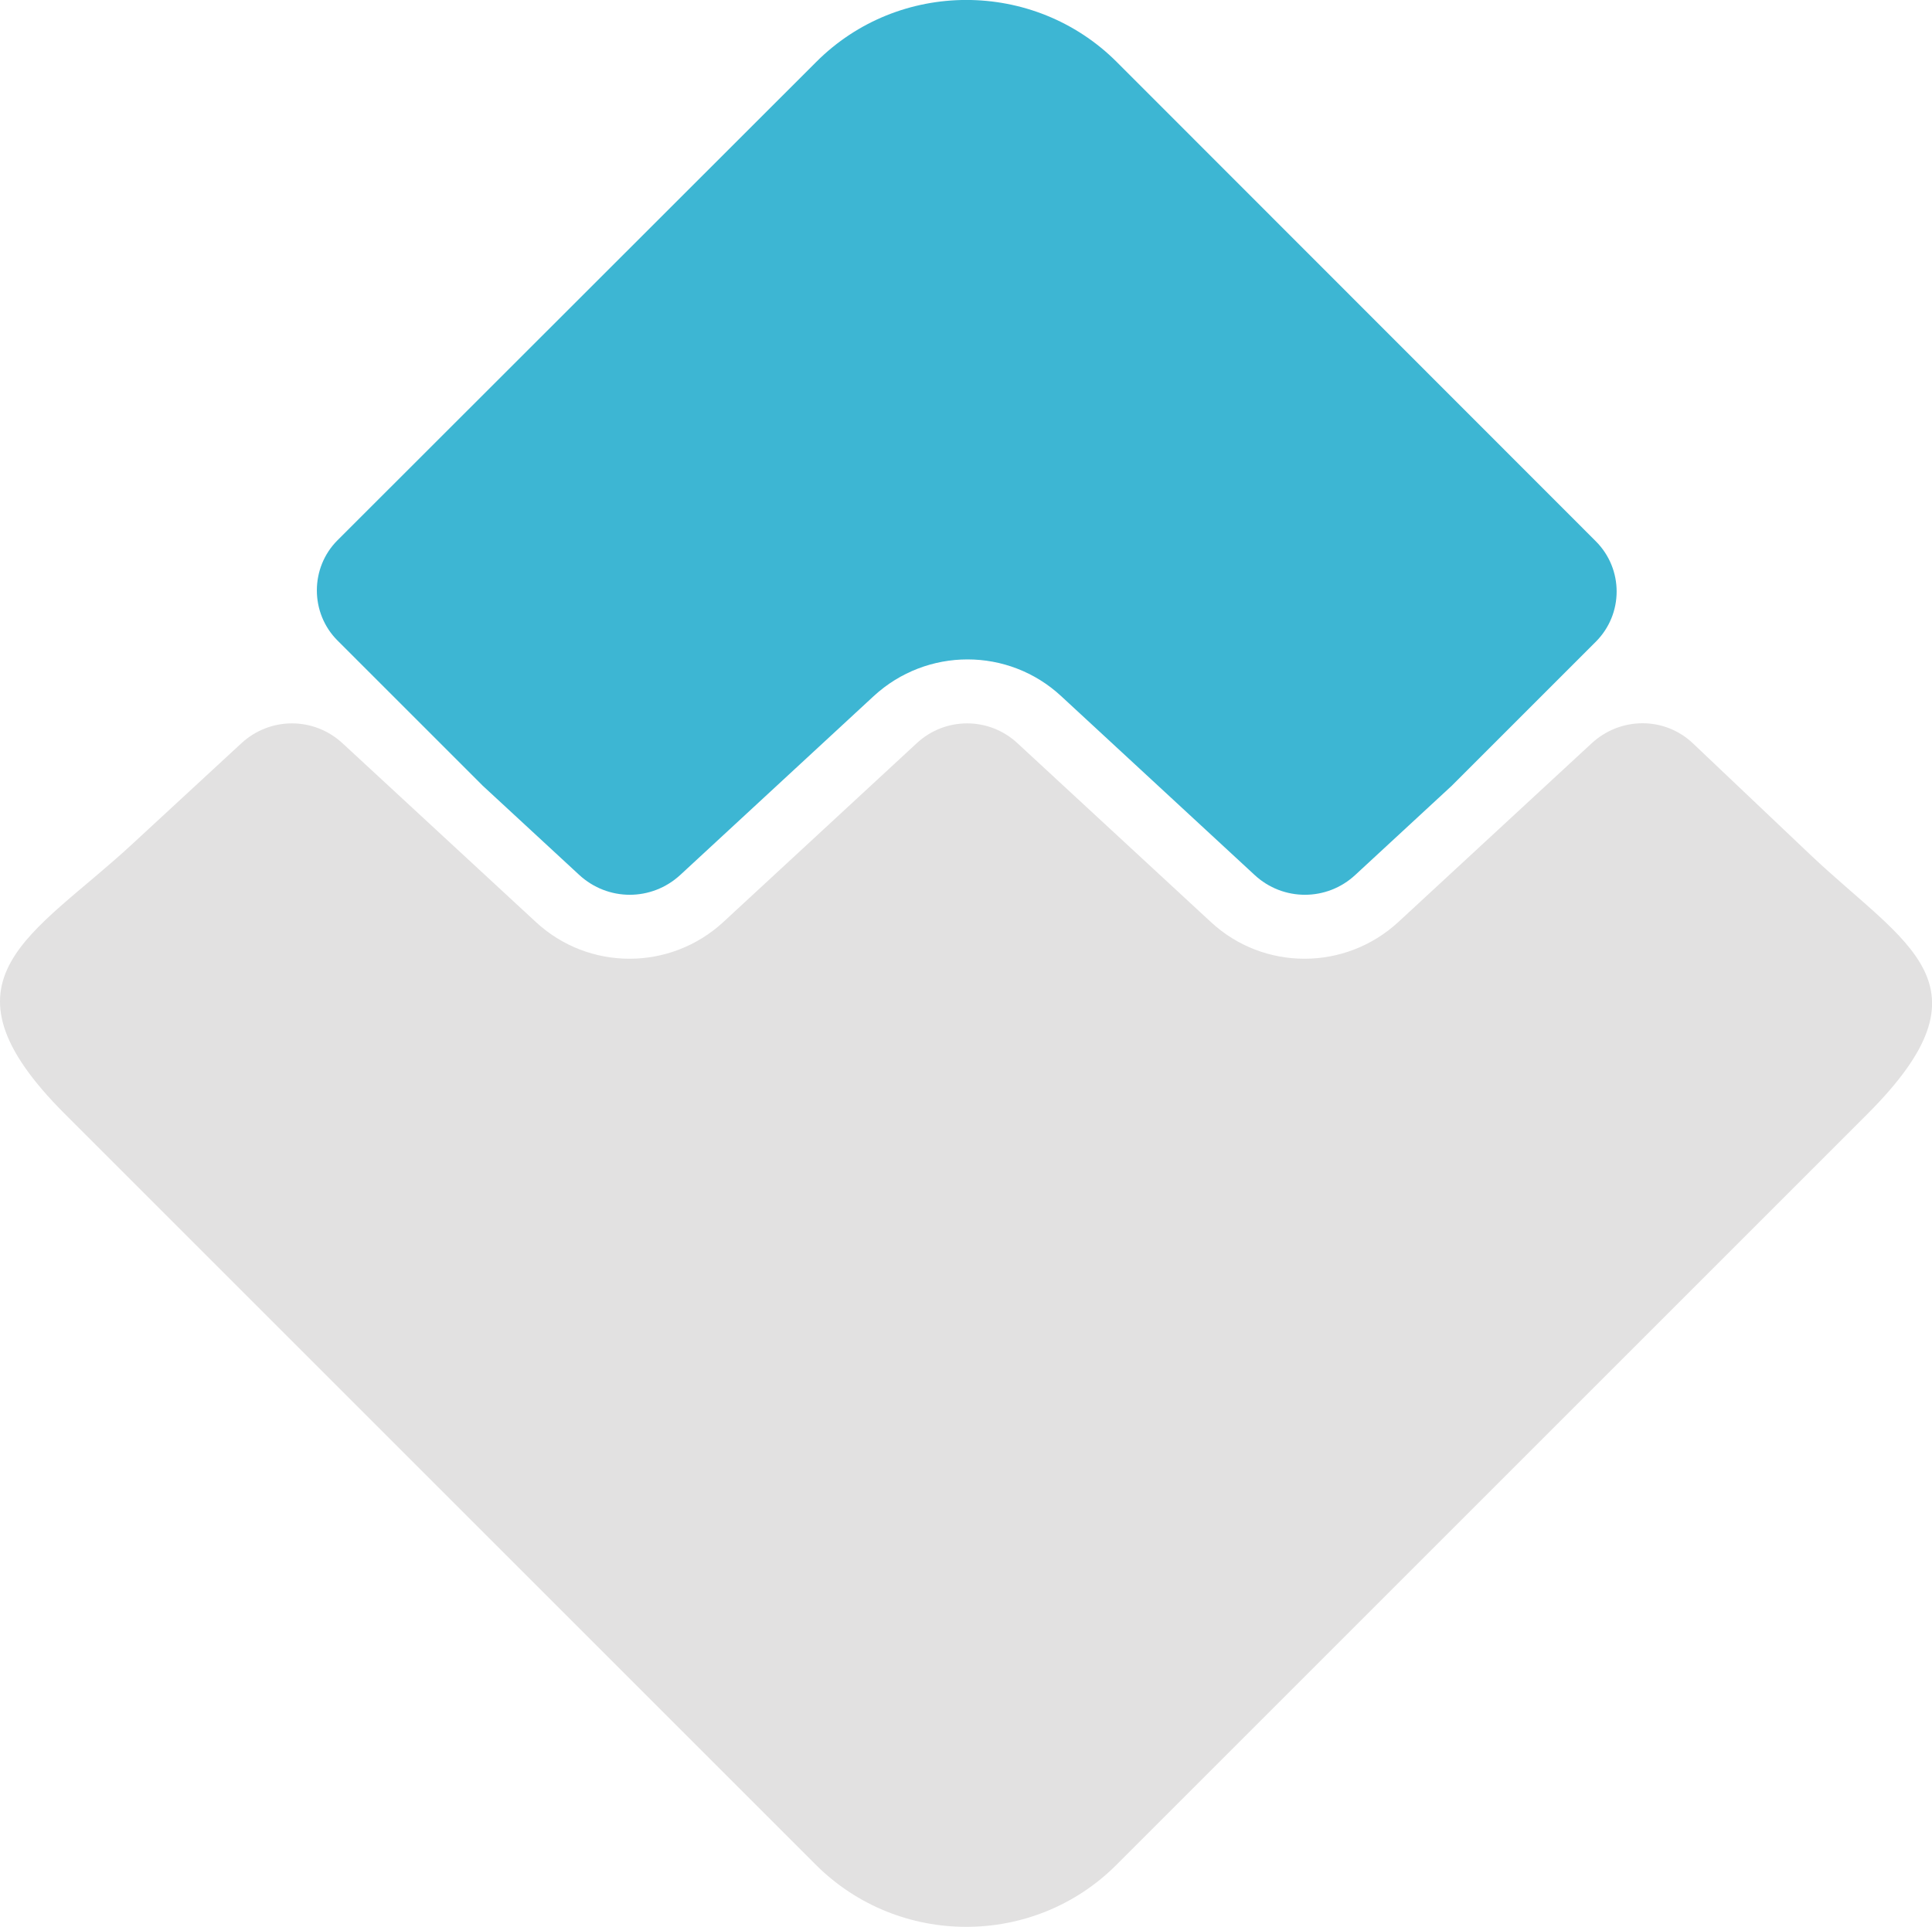
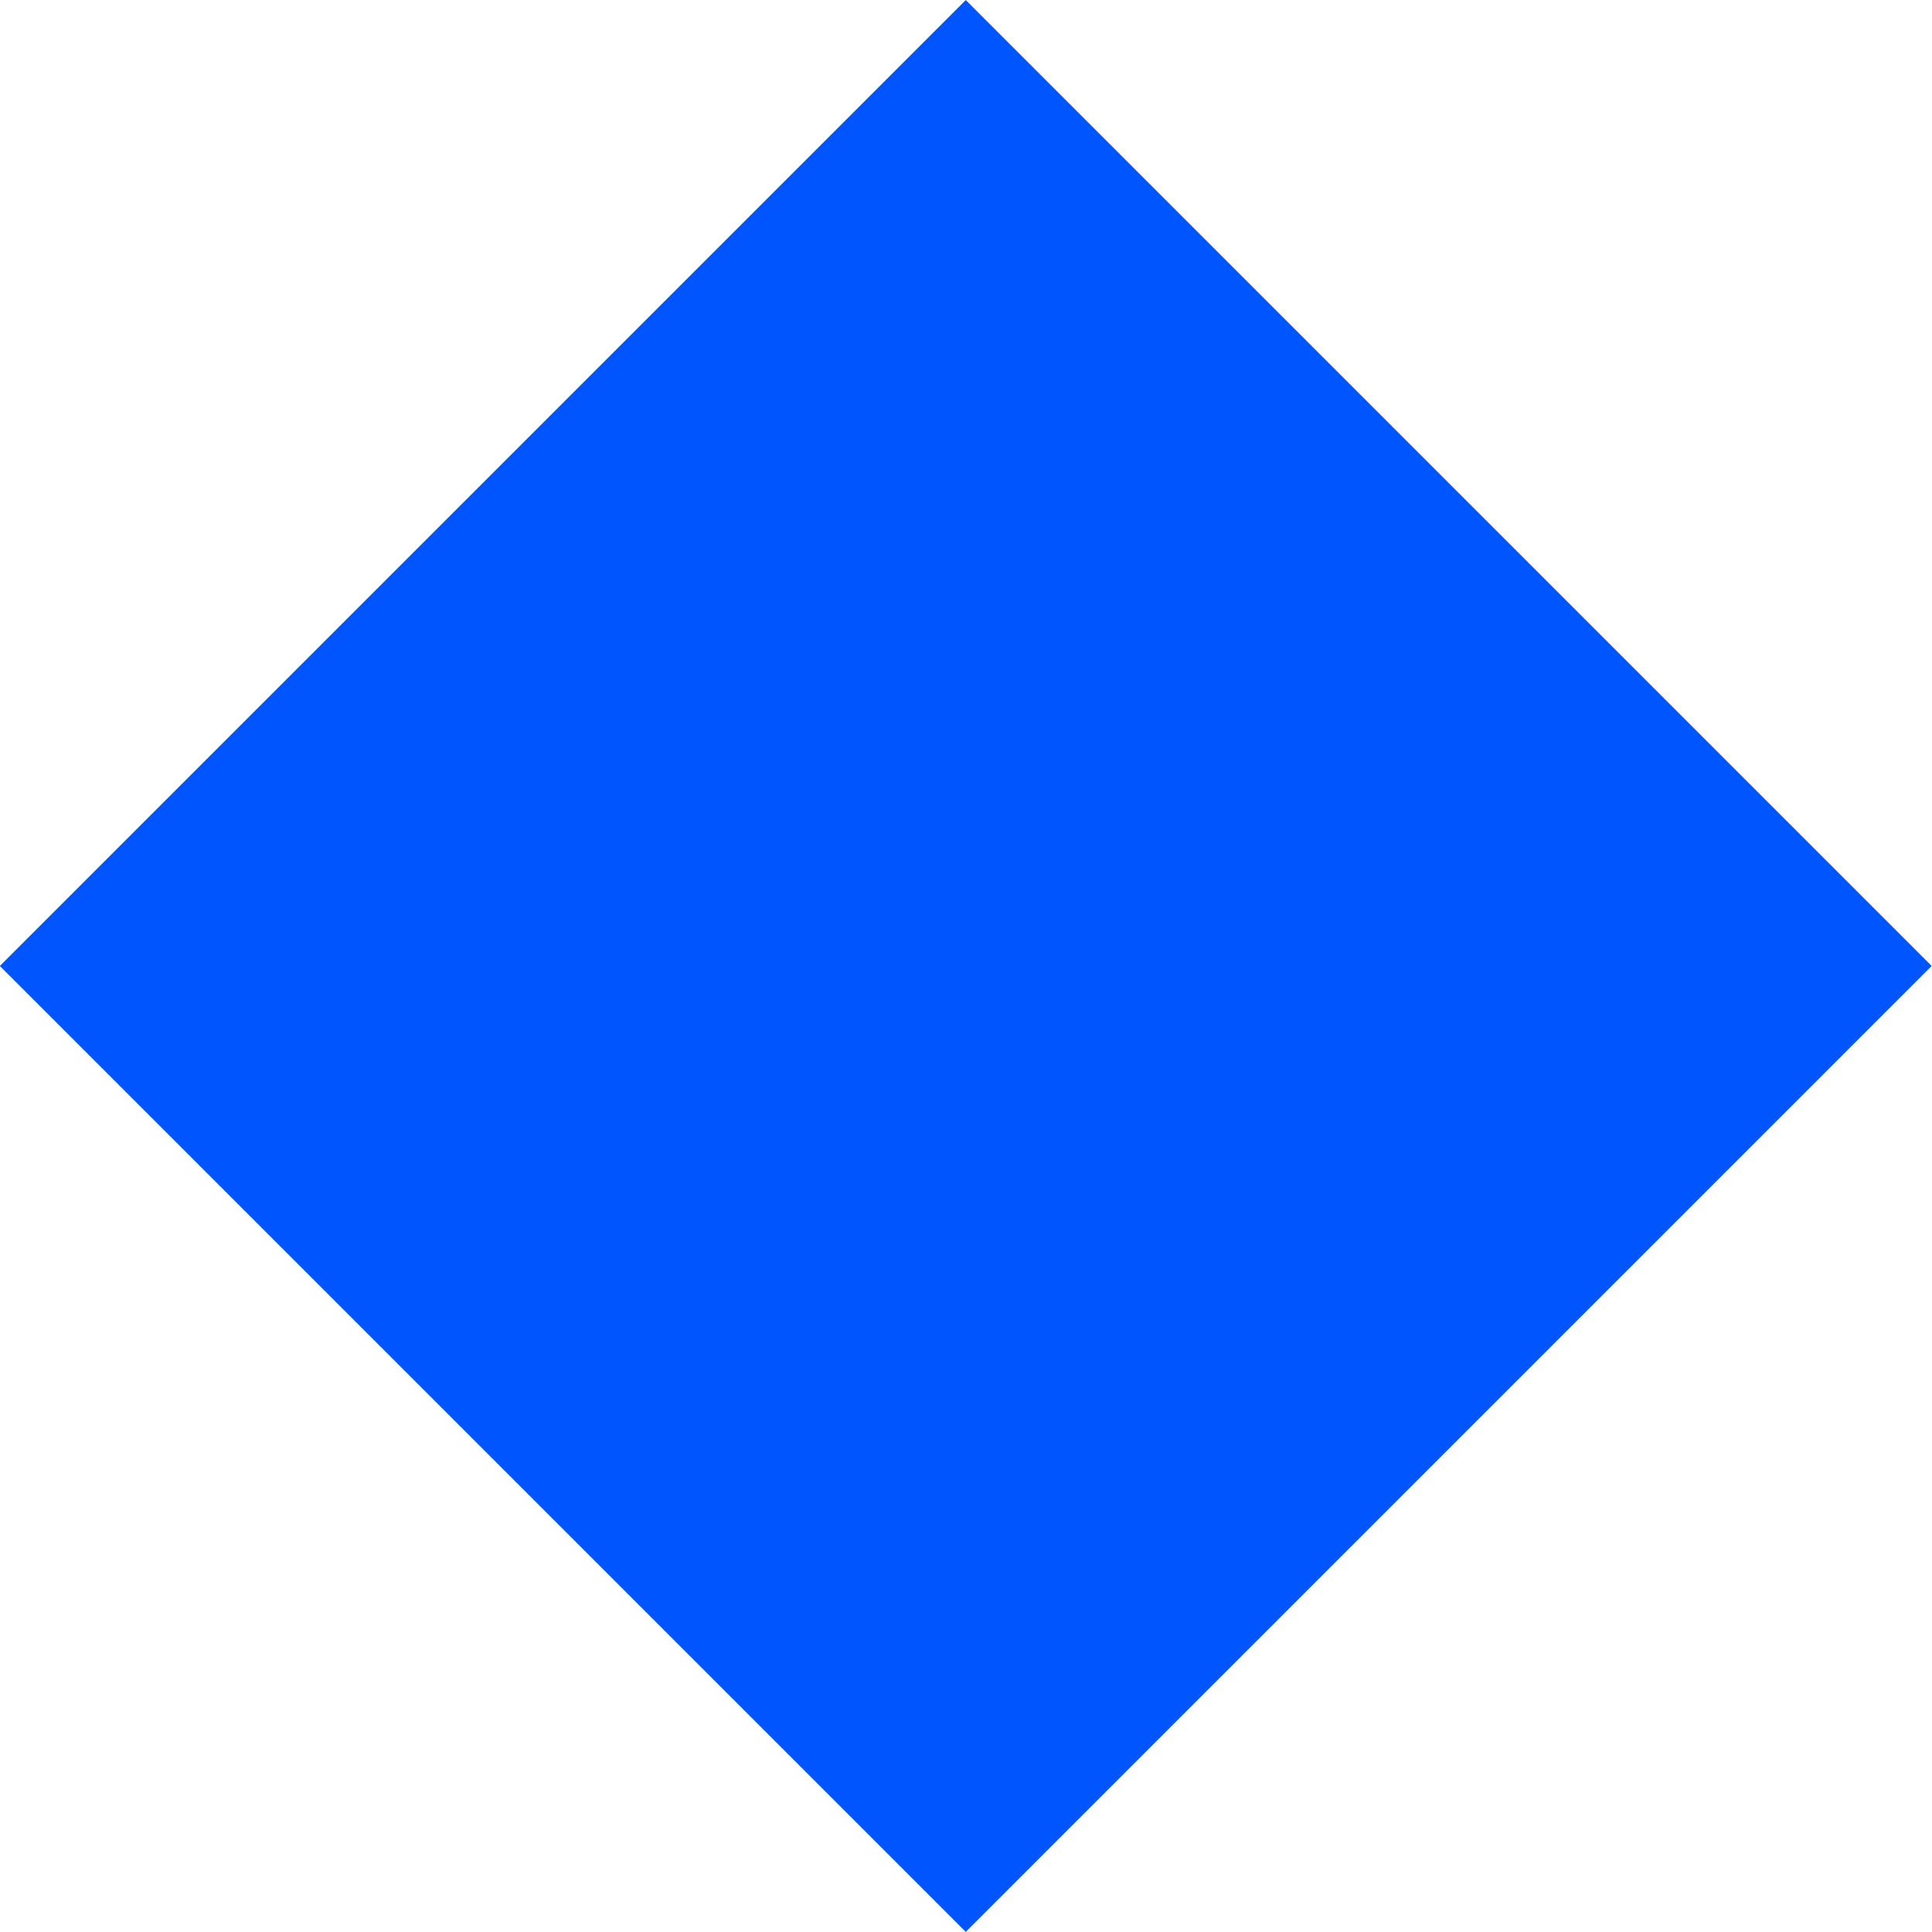
- <svg xmlns="http://www.w3.org/2000/svg" id="Laag_1" viewBox="0 0 610.8 609.2" width="2000" height="1995">
-   <style>.st0,.st1{fill-rule:evenodd;clip-rule:evenodd;fill:#3db6d3}.st1{fill:#e2e1e1}</style>
-   <path class="st0" d="M504.5 171.1L353.1 19.6c-26.2-26.2-69-26.2-95.1 0L106.7 170.8c-8.7 8.7-8.7 23 0 31.7l45.9 45.9 30.5 28.2c9.1 8.4 22.9 8.4 32 0l61.1-56.5c16.8-15.5 42.6-15.5 59.3 0l61.1 56.5c9 8.4 22.9 8.4 31.9 0l30.5-28.2 45.5-45.5c8.8-8.8 8.8-23 0-31.8" />
-   <path class="st1" d="M20.5 352.2l237.4 237.4c26.2 26.2 69 26.2 95.1 0l237.4-237.4c41.2-41.2 12.2-53.3-18-81.9L535.2 235c-9-8.5-22.9-8.4-32 0l-61.1 56.5c-16.8 15.5-42.6 15.5-59.3 0L321.7 235c-9-8.4-22.9-8.4-31.9 0l-61.1 56.5c-16.8 15.5-42.6 15.5-59.3 0L108.3 235c-9.1-8.4-22.9-8.4-32 0l-34.2 31.6c-31.4 29.2-64.6 42.6-21.6 85.6" />
+ <svg xmlns="http://www.w3.org/2000/svg" viewBox="0 0 527.4 527.4" enable-background="new 0 0 527.4 527.4">
+   <path transform="matrix(.7071-.7071.7071.7071-109.22 263.69)" fill="#05f" d="m77.2 77.2h372.9v372.9h-372.9z" />
</svg>
